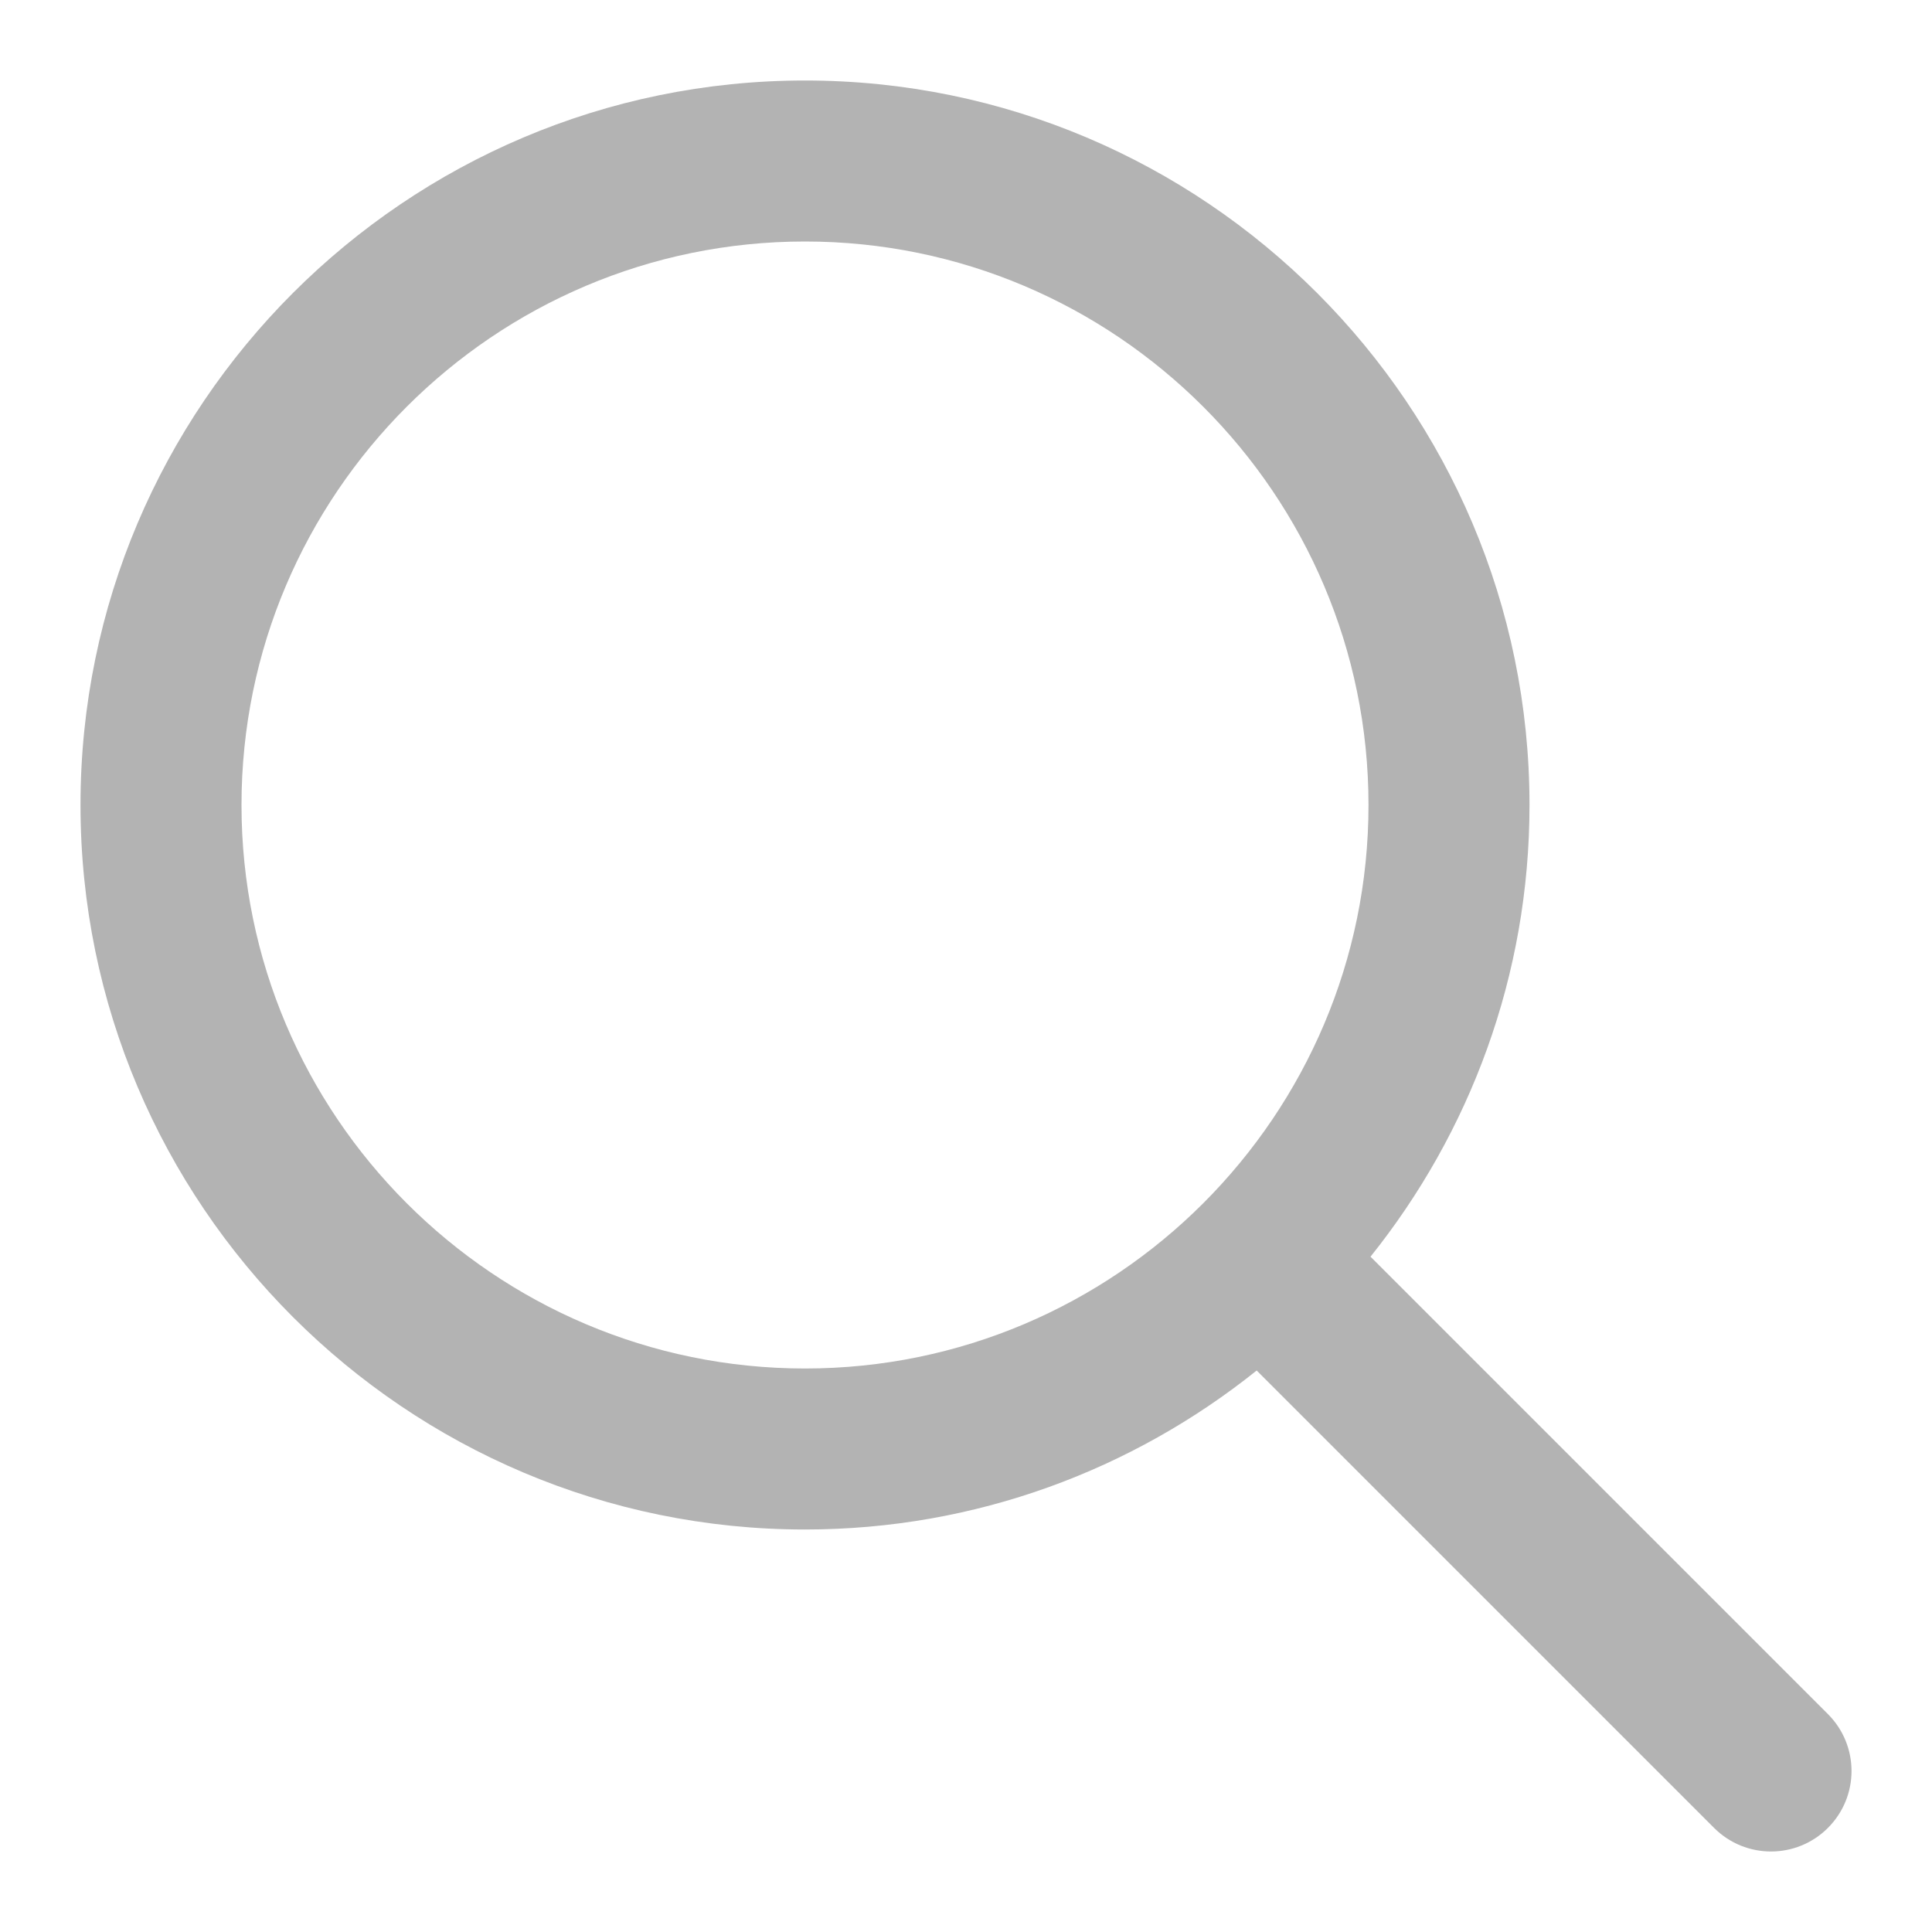
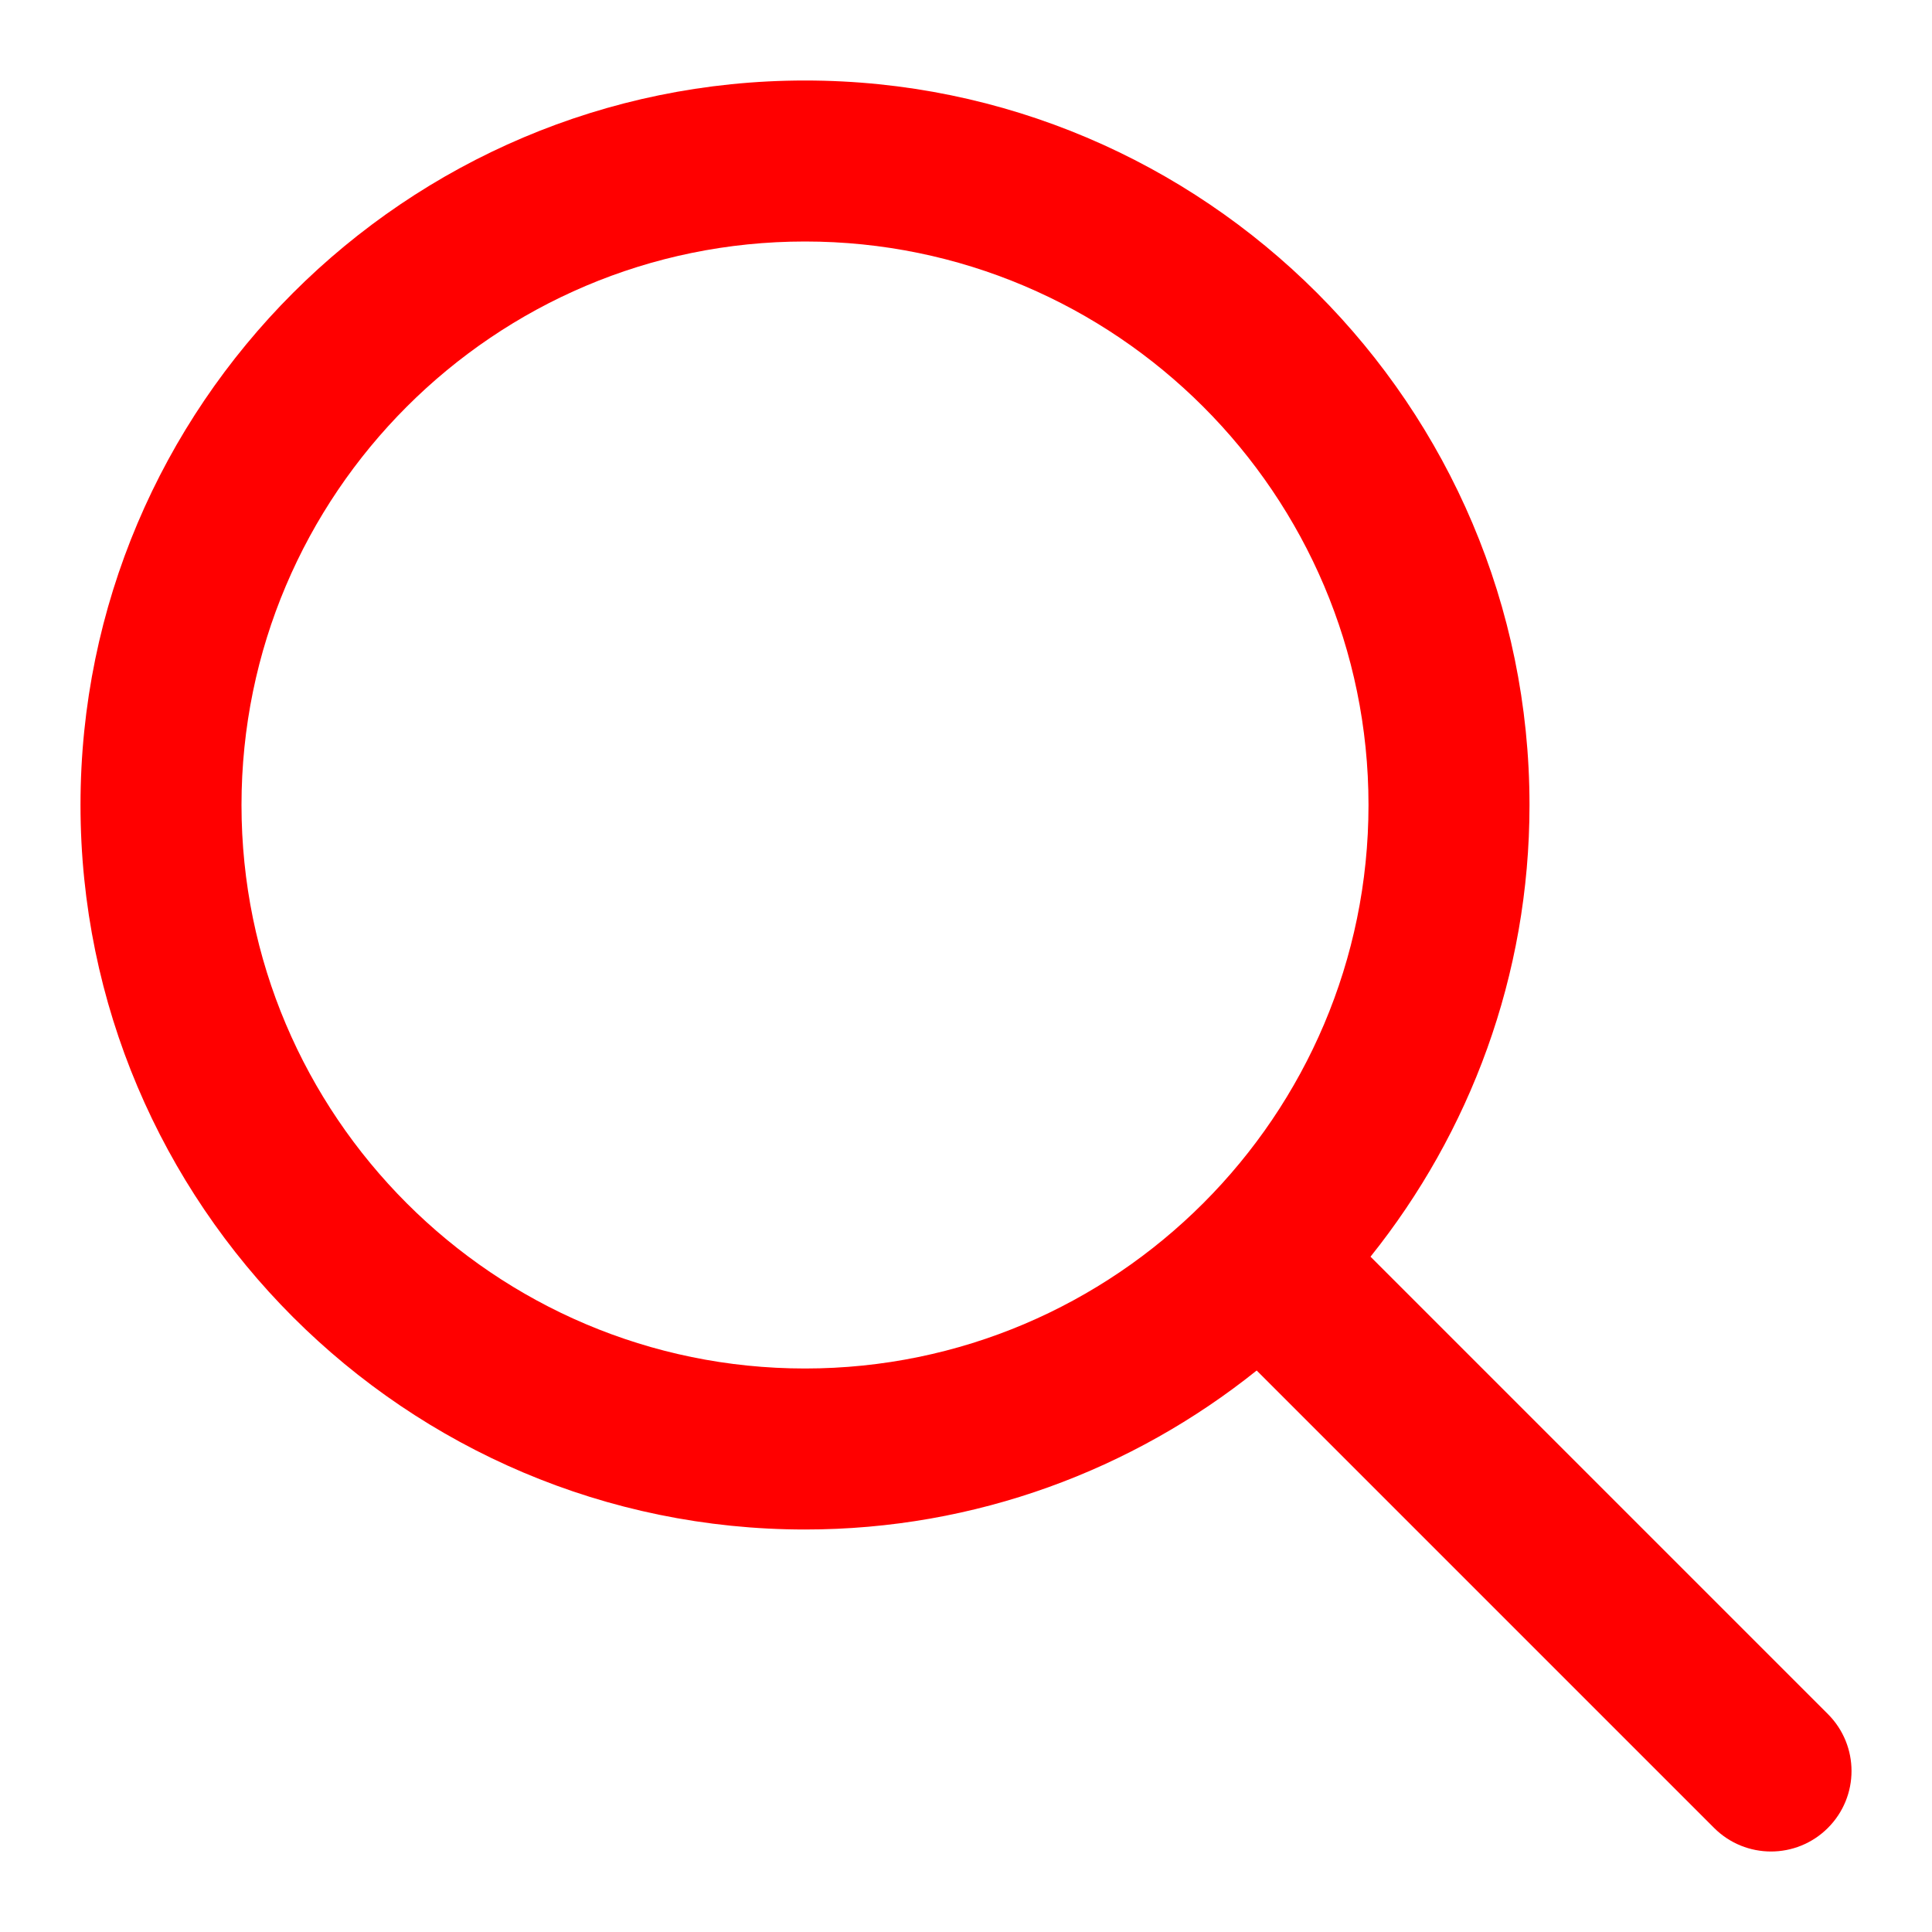
<svg xmlns="http://www.w3.org/2000/svg" xmlns:xlink="http://www.w3.org/1999/xlink" width="24" height="24" viewBox="0 0 24 24">
  <defs>
    <path id="ic_navigation_search" fill-rule="nonzero" d="M22.707,21.293 L17.025,15.611 C18.258,14.071 19,12.122 19,10 C19,5.038 14.963,1 10,1 C5.038,1 1,5.038 1,10 C1,14.963 5.038,19 10,19 C12.122,19 14.071,18.258 15.611,17.025 L21.293,22.707 C21.488,22.902 21.744,23 22,23 C22.256,23 22.512,22.902 22.707,22.707 C23.098,22.316 23.098,21.684 22.707,21.293 Z M10,17 C6.14,17 3,13.859 3,10 C3,6.14 6.14,3 10,3 C13.859,3 17,6.14 17,10 C17,13.859 13.859,17 10,17 Z" />
  </defs>
  <g fill-rule="evenodd" fill="transparent">
    <rect width="24" height="24" />
-     <use xlink:href="#ic_navigation_search" fill="rgba(0, 0, 0, 0.3)" />
+     <use xlink:href="#ic_navigation_search" fill="red" />
  </g>
</svg>
